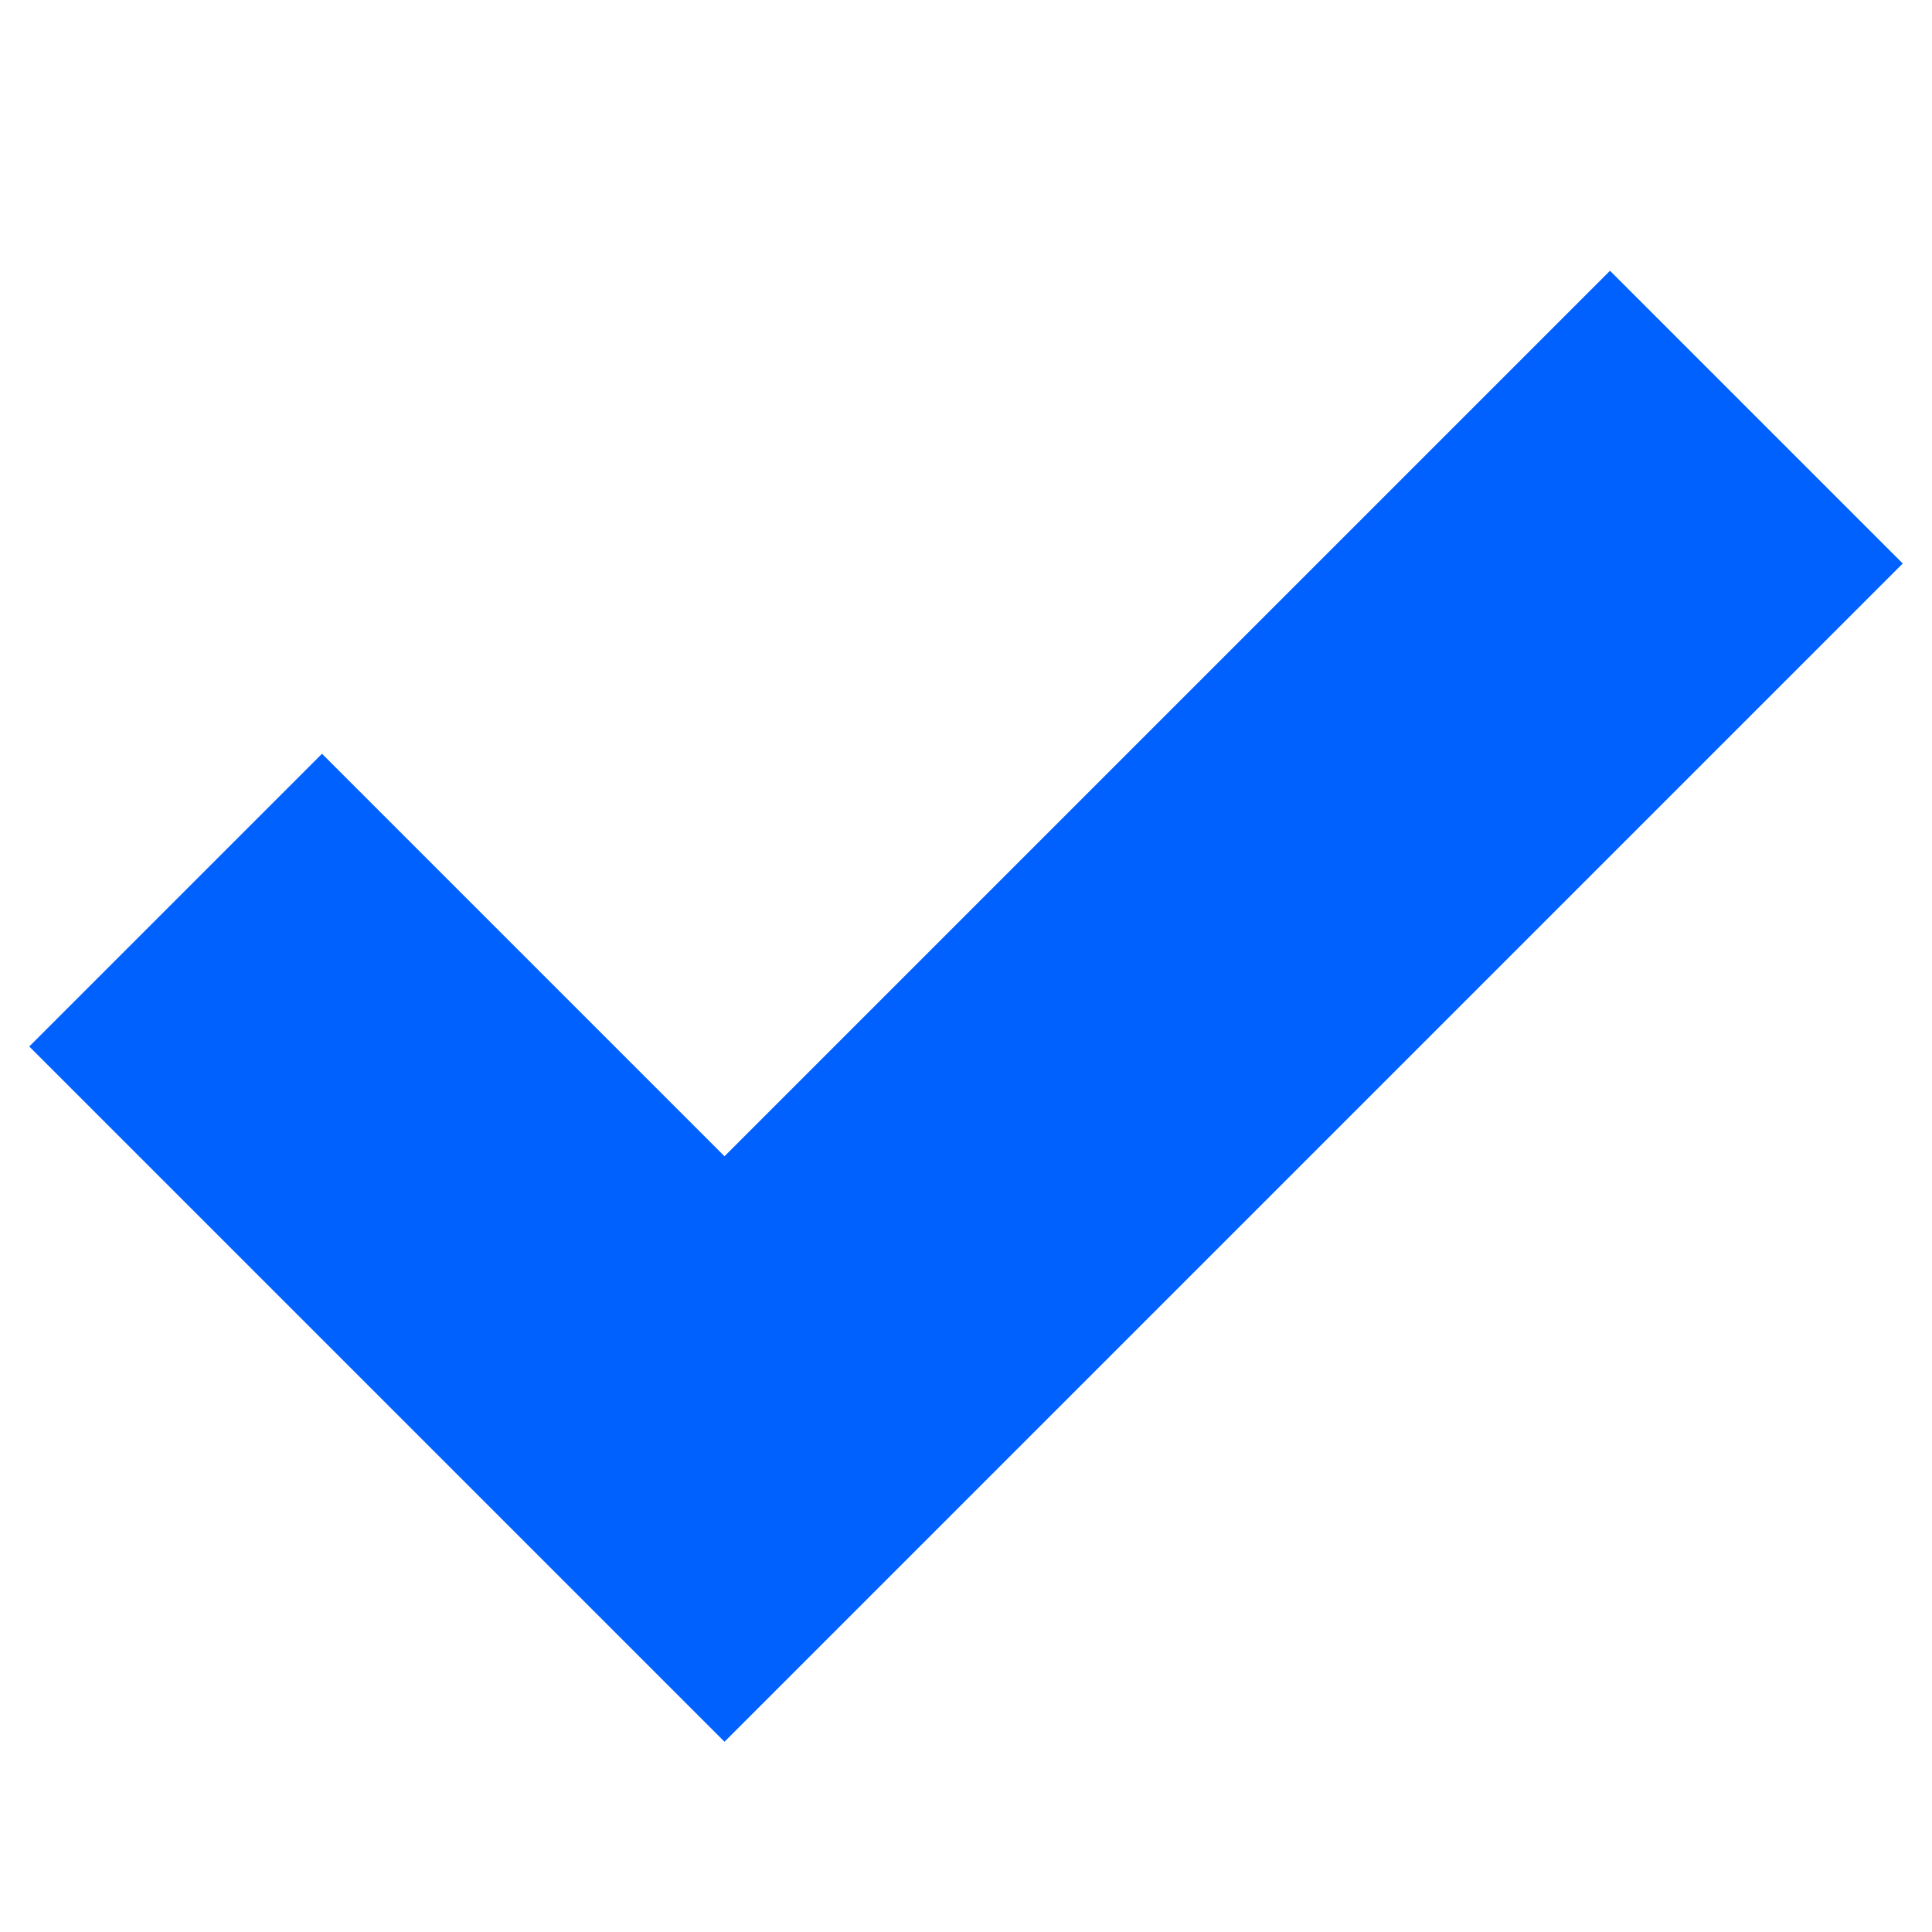
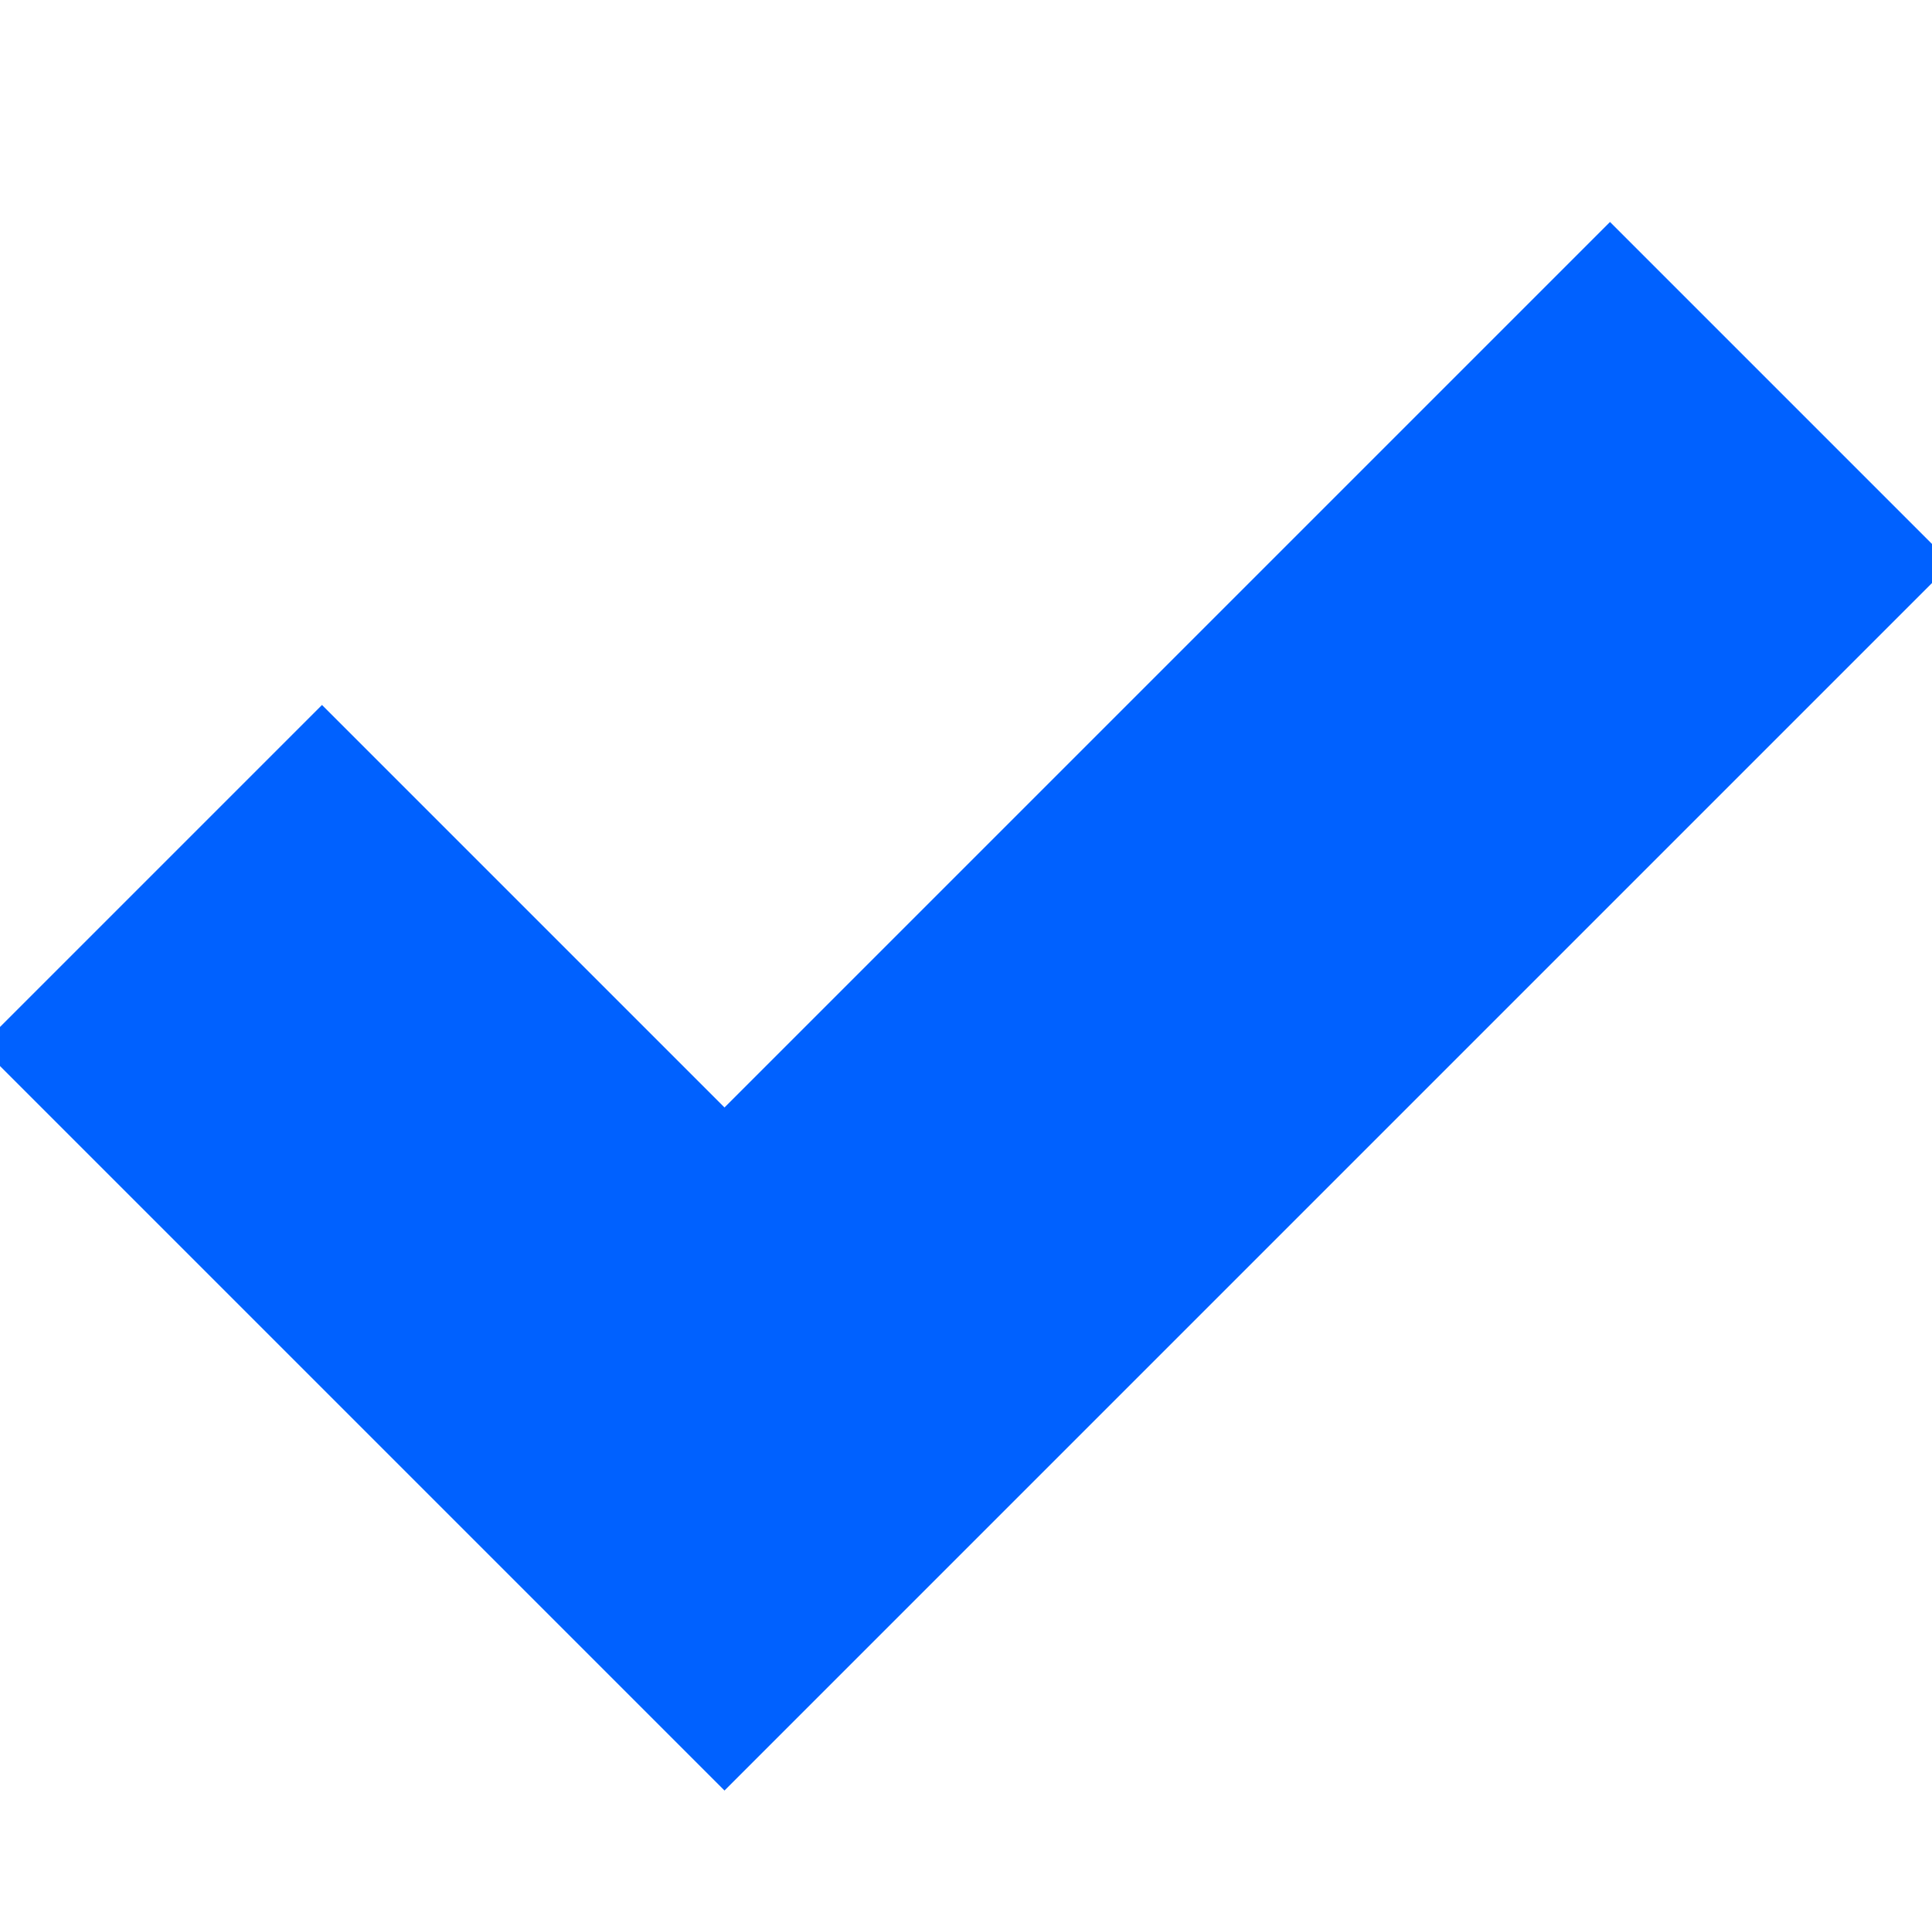
- <svg xmlns="http://www.w3.org/2000/svg" role="img" width="14px" height="14px" viewBox="0 0 24 24" aria-labelledby="okIconTitle" stroke="#0061ff" stroke-width="5.143" stroke-linecap="square" stroke-linejoin="miter" fill="none" color="#0061ff">
+ <svg xmlns="http://www.w3.org/2000/svg" role="img" width="8px" height="8px" viewBox="0 0 24 24" aria-labelledby="okIconTitle" stroke="#0061ff" stroke-width="6" stroke-linecap="square" stroke-linejoin="miter" fill="none" color="#0061ff">
  <polyline points="4 13 9 18 20 7" />
</svg>
